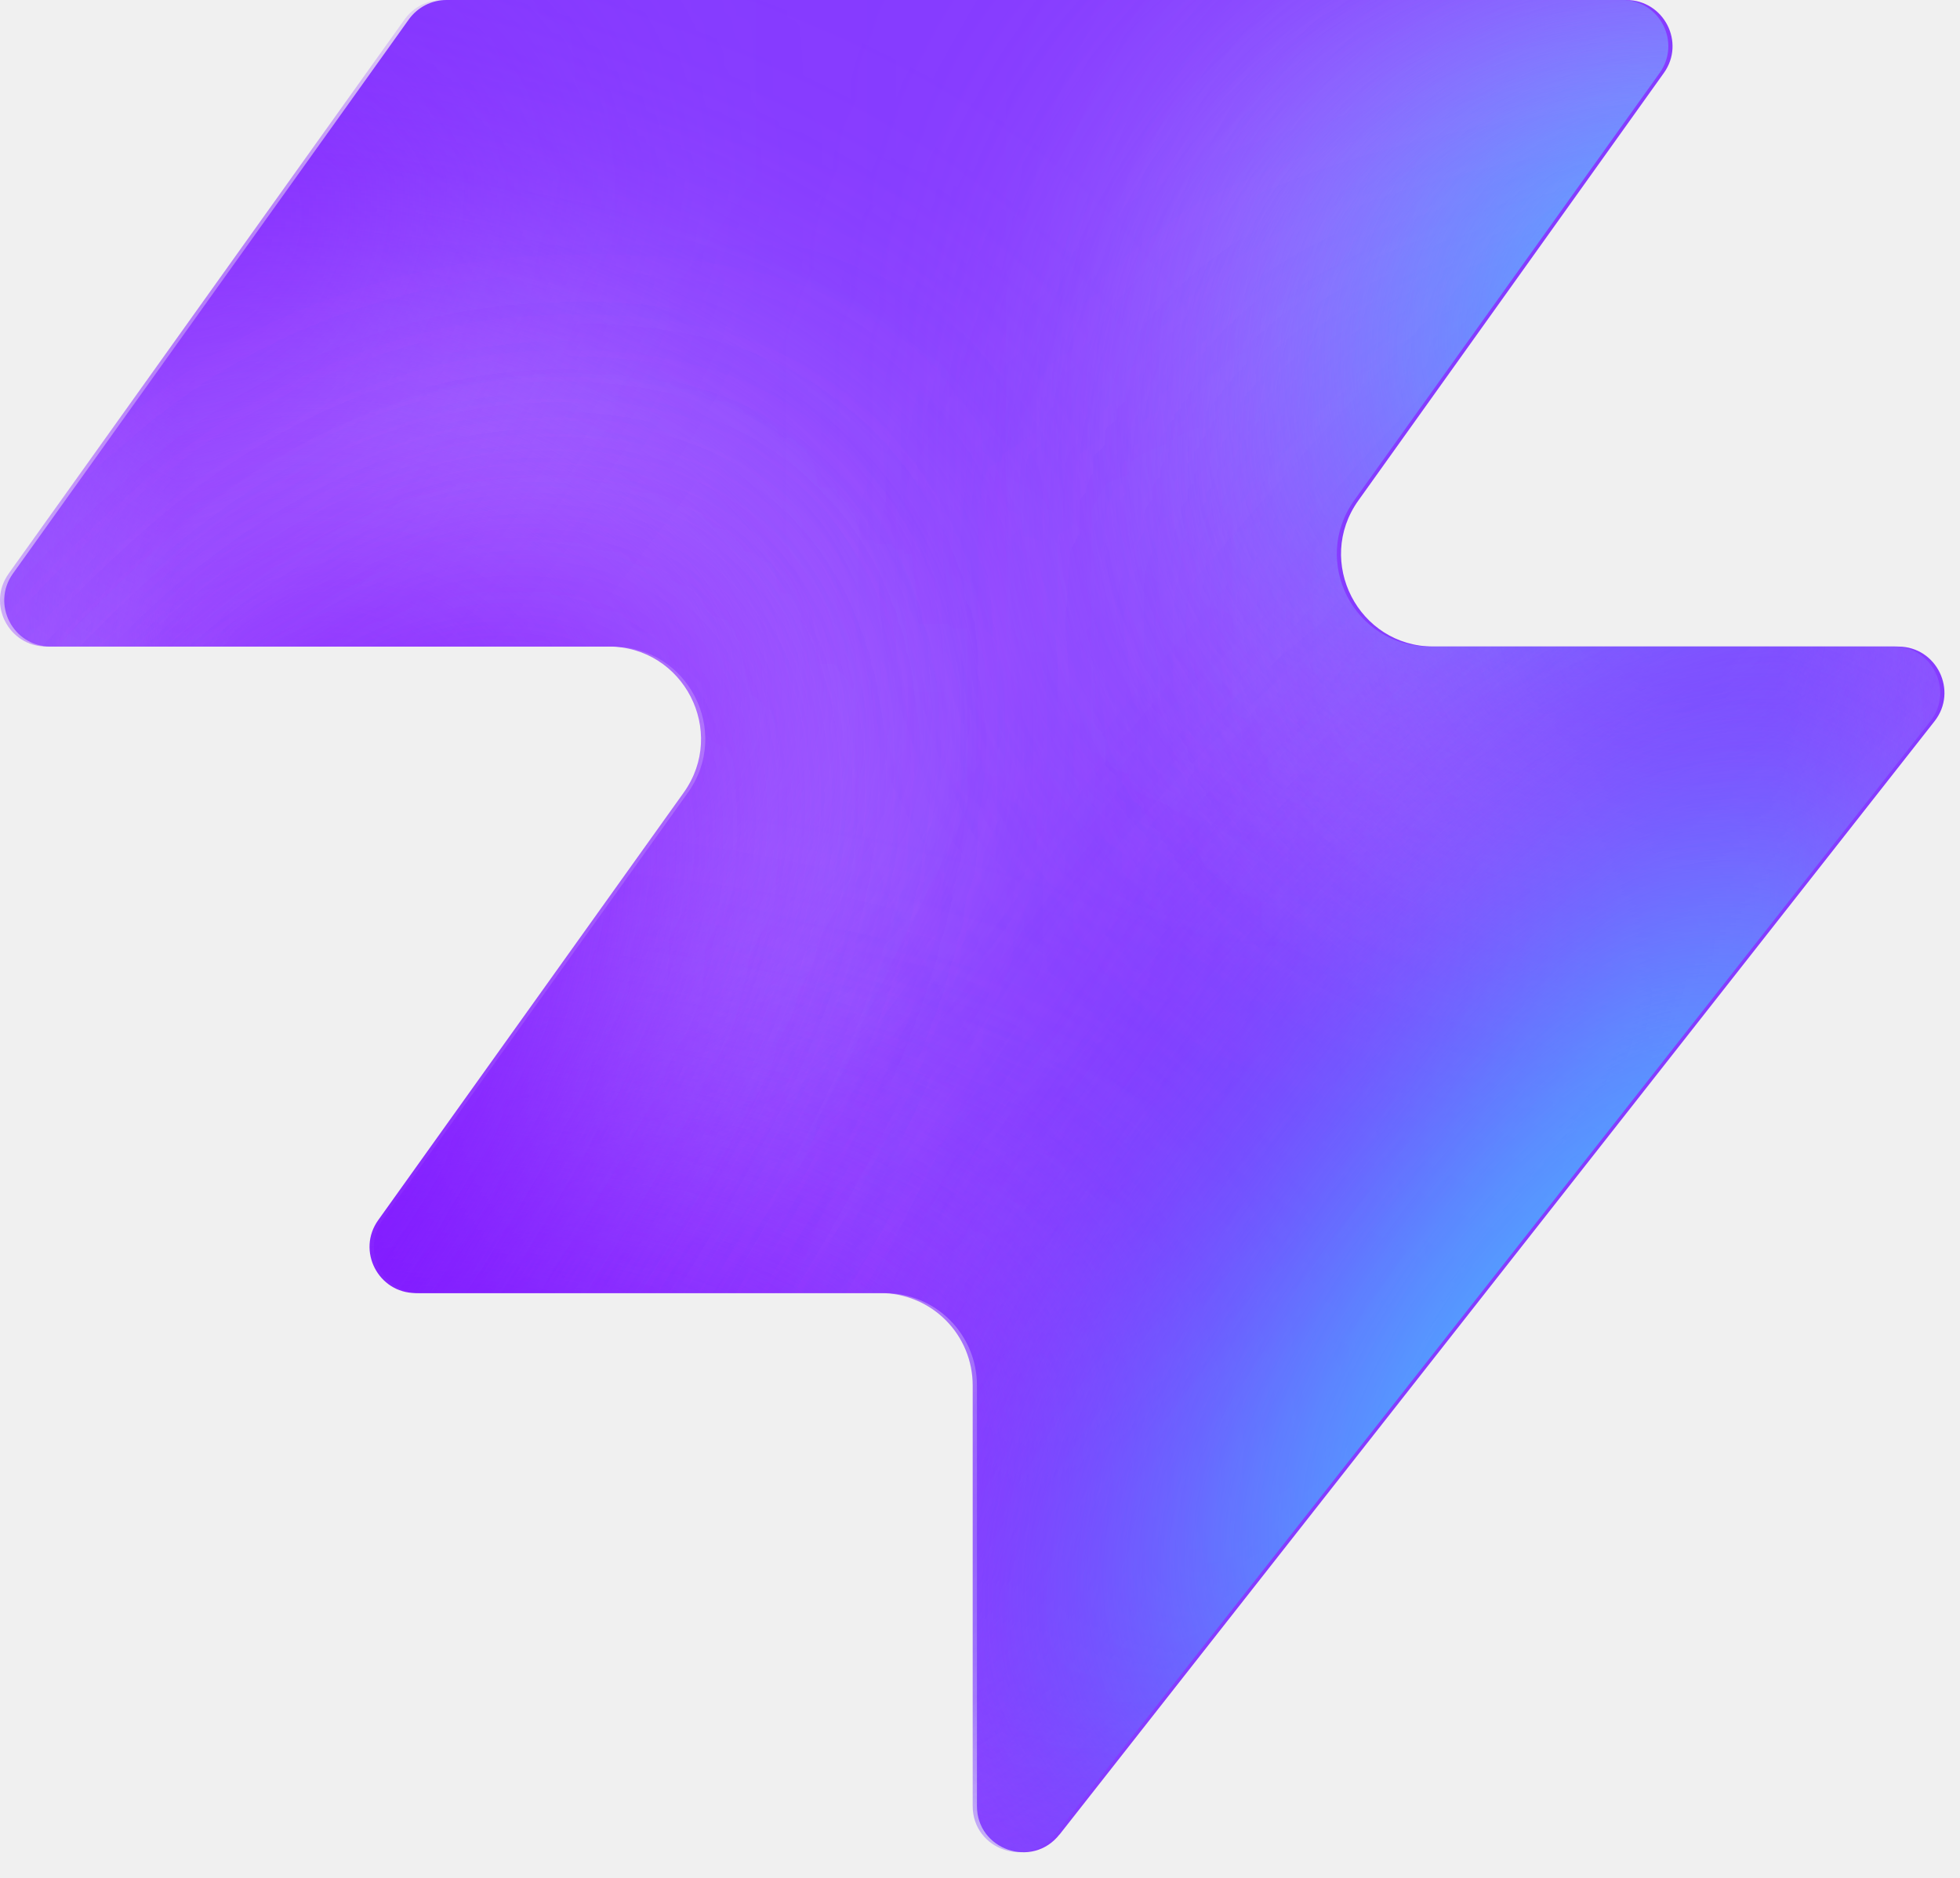
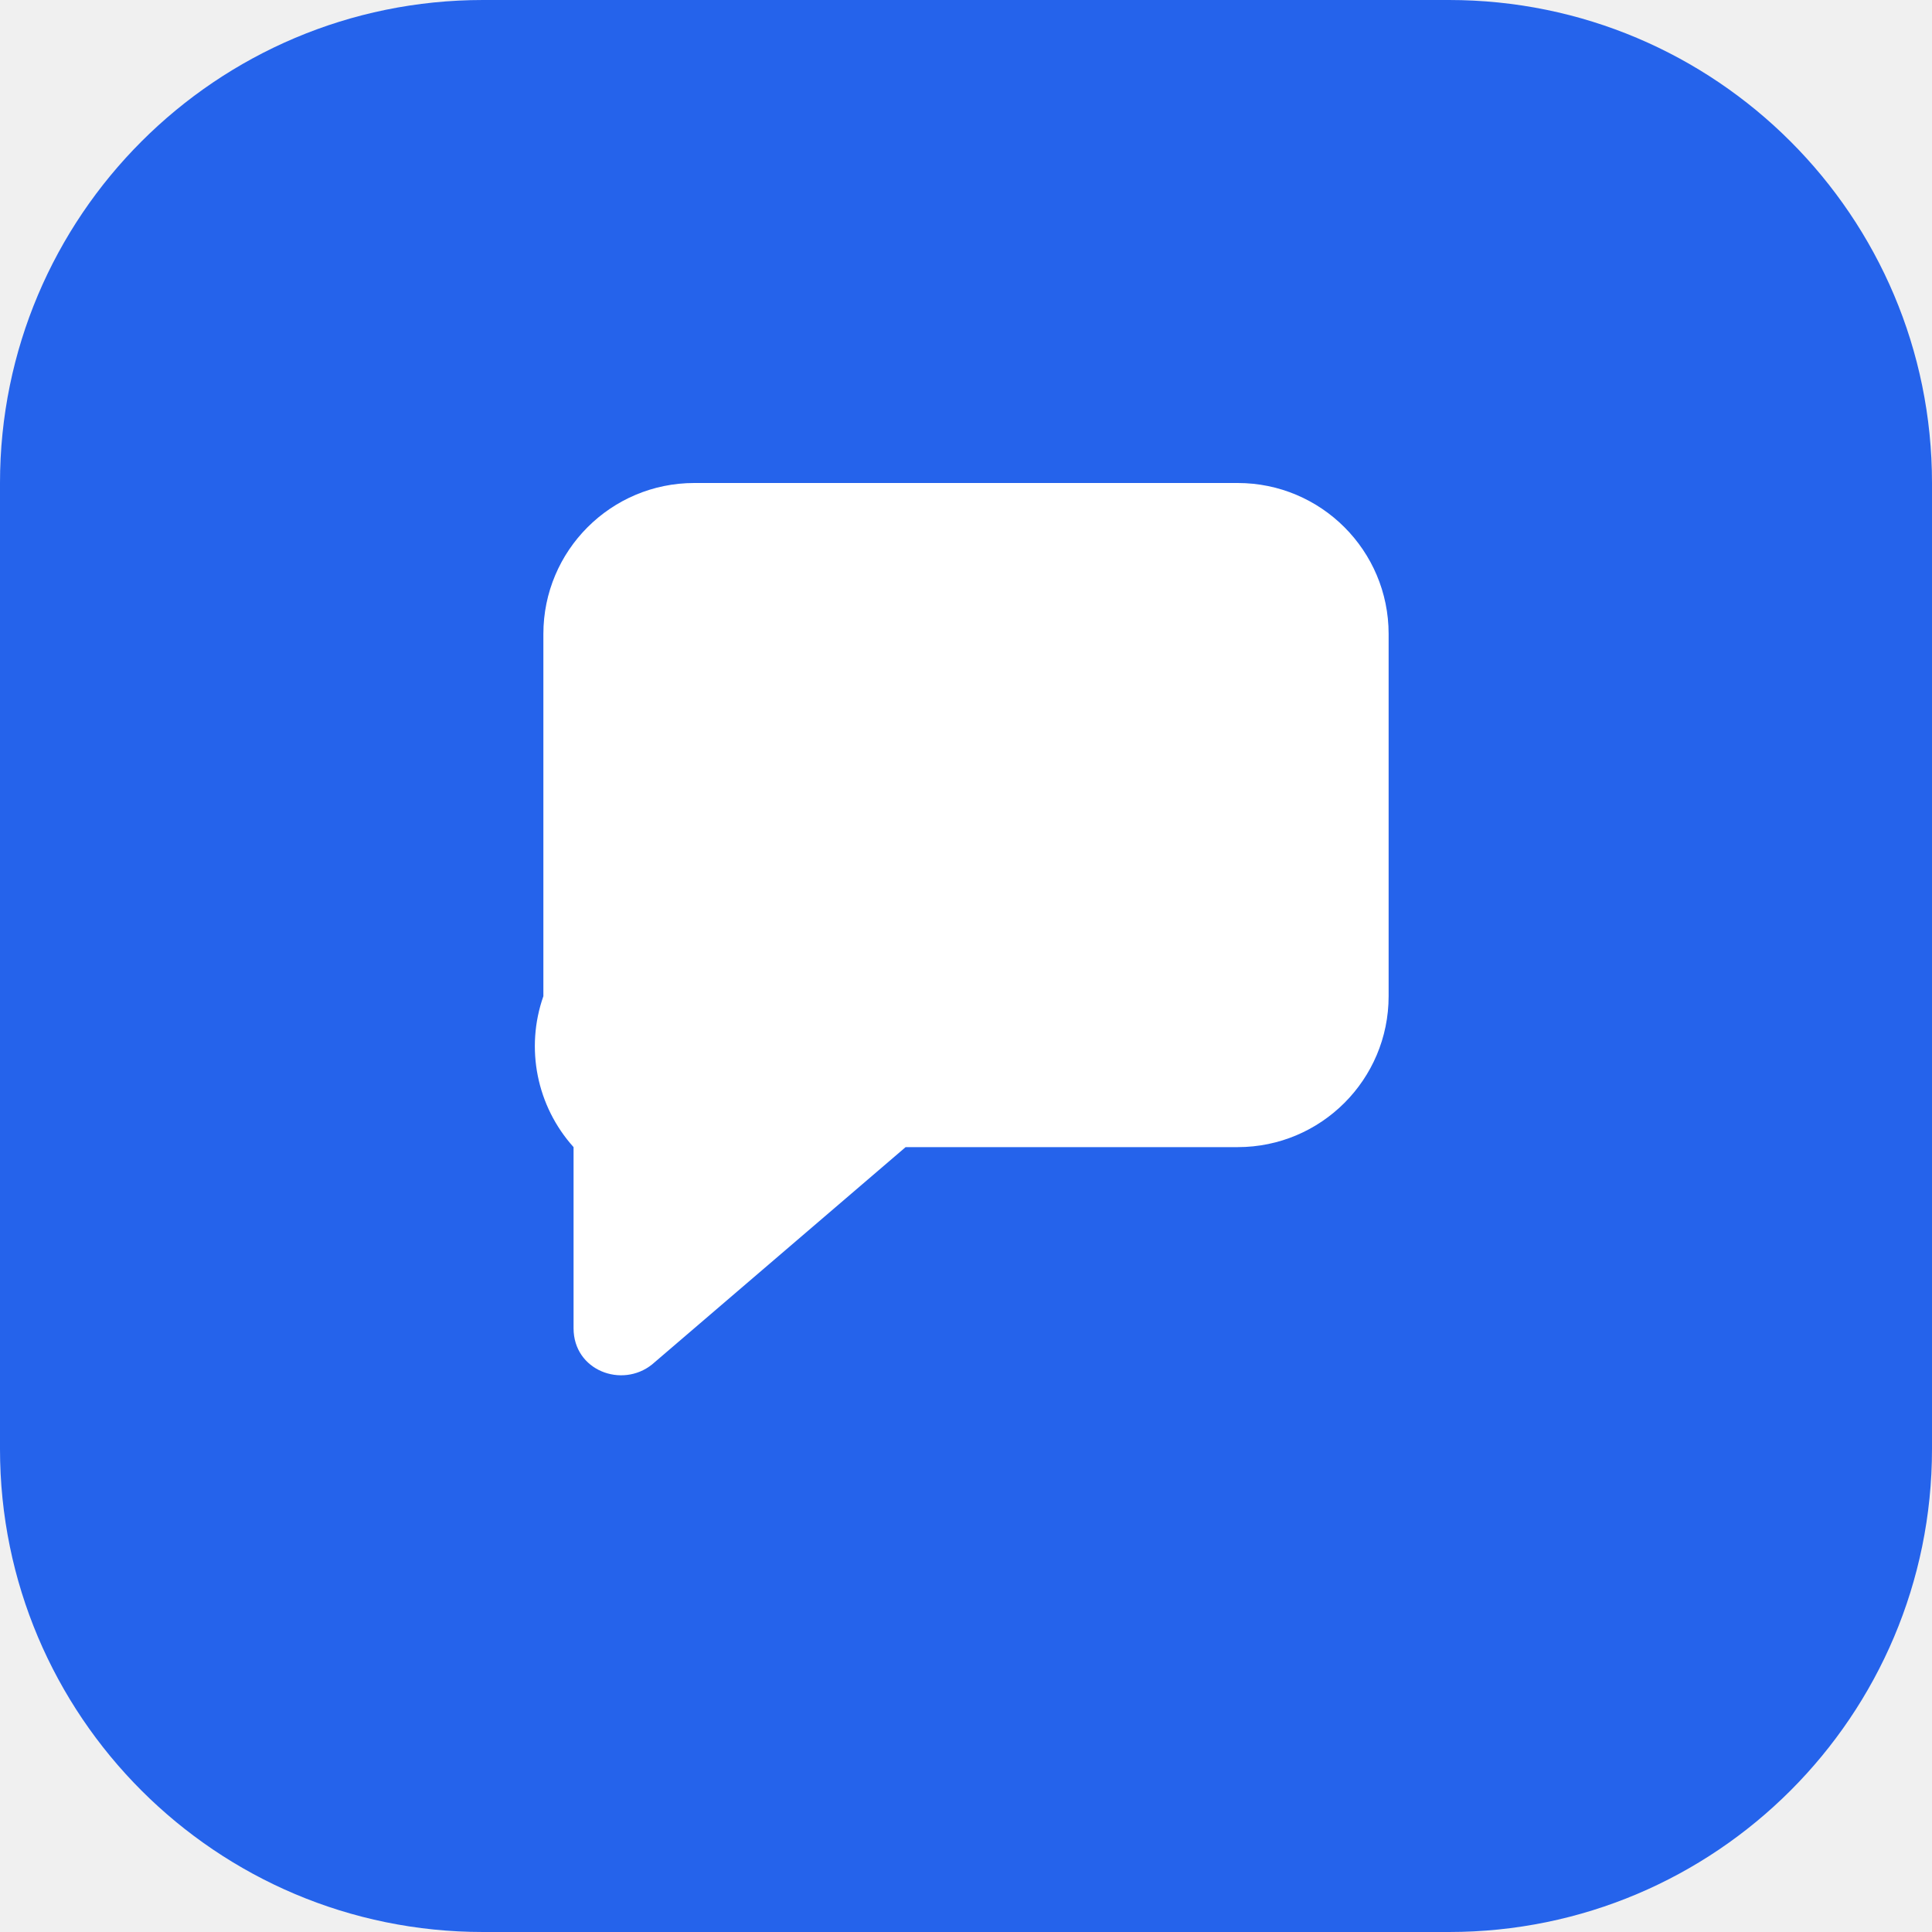
- <svg xmlns="http://www.w3.org/2000/svg" width="48" height="46" fill="none" viewBox="0 0 48 46">
-   <path fill="#863bff" d="M25.946 44.938c-.664.845-2.021.375-2.021-.698V33.937a2.26 2.26 0 0 0-2.262-2.262H10.287c-.92 0-1.456-1.04-.92-1.788l7.48-10.471c1.07-1.497 0-3.578-1.842-3.578H1.237c-.92 0-1.456-1.04-.92-1.788L10.013.474c.214-.297.556-.474.92-.474h28.894c.92 0 1.456 1.04.92 1.788l-7.48 10.471c-1.07 1.498 0 3.579 1.842 3.579h11.377c.943 0 1.473 1.088.89 1.83L25.947 44.94z" style="fill:#863bff;fill:color(display-p3 .525 .23 1);fill-opacity:1" />
-   <mask id="a" width="48" height="46" x="0" y="0" maskUnits="userSpaceOnUse" style="mask-type:alpha">
-     <path fill="#000" d="M25.842 44.938c-.664.844-2.021.375-2.021-.698V33.937a2.26 2.26 0 0 0-2.262-2.262H10.183c-.92 0-1.456-1.04-.92-1.788l7.48-10.471c1.07-1.498 0-3.579-1.842-3.579H1.133c-.92 0-1.456-1.04-.92-1.787L9.91.473c.214-.297.556-.474.92-.474h28.894c.92 0 1.456 1.04.92 1.788l-7.48 10.471c-1.07 1.498 0 3.578 1.842 3.578h11.377c.943 0 1.473 1.088.89 1.832L25.843 44.94z" style="fill:#000;fill-opacity:1" />
-   </mask>
-   <g mask="url(#a)">
-     <g filter="url(#b)">
-       <ellipse cx="5.508" cy="14.704" fill="#ede6ff" rx="5.508" ry="14.704" style="fill:#ede6ff;fill:color(display-p3 .927 .903 1);fill-opacity:1" transform="matrix(.00324 1 1 -.00324 -4.47 31.516)" />
-     </g>
-     <g filter="url(#c)">
-       <ellipse cx="10.399" cy="29.851" fill="#ede6ff" rx="10.399" ry="29.851" style="fill:#ede6ff;fill:color(display-p3 .927 .903 1);fill-opacity:1" transform="matrix(.00324 1 1 -.00324 -39.328 7.883)" />
-     </g>
-     <g filter="url(#d)">
-       <ellipse cx="5.508" cy="30.487" fill="#7e14ff" rx="5.508" ry="30.487" style="fill:#7e14ff;fill:color(display-p3 .492 .077 1);fill-opacity:1" transform="rotate(89.814 -25.913 -14.639)scale(1 -1)" />
-     </g>
-     <g filter="url(#e)">
-       <ellipse cx="5.508" cy="30.599" fill="#7e14ff" rx="5.508" ry="30.599" style="fill:#7e14ff;fill:color(display-p3 .492 .077 1);fill-opacity:1" transform="rotate(89.814 -32.644 -3.334)scale(1 -1)" />
-     </g>
-     <g filter="url(#f)">
-       <ellipse cx="5.508" cy="30.599" fill="#7e14ff" rx="5.508" ry="30.599" style="fill:#7e14ff;fill:color(display-p3 .492 .077 1);fill-opacity:1" transform="matrix(.00324 1 1 -.00324 -34.34 30.47)" />
-     </g>
-     <g filter="url(#g)">
-       <ellipse cx="14.072" cy="22.078" fill="#ede6ff" rx="14.072" ry="22.078" style="fill:#ede6ff;fill:color(display-p3 .927 .903 1);fill-opacity:1" transform="rotate(93.35 24.506 48.493)scale(-1 1)" />
-     </g>
-     <g filter="url(#h)">
-       <ellipse cx="3.47" cy="21.501" fill="#7e14ff" rx="3.47" ry="21.501" style="fill:#7e14ff;fill:color(display-p3 .492 .077 1);fill-opacity:1" transform="rotate(89.009 28.708 47.59)scale(-1 1)" />
-     </g>
-     <g filter="url(#i)">
-       <ellipse cx="3.47" cy="21.501" fill="#7e14ff" rx="3.47" ry="21.501" style="fill:#7e14ff;fill:color(display-p3 .492 .077 1);fill-opacity:1" transform="rotate(89.009 28.708 47.59)scale(-1 1)" />
-     </g>
-     <g filter="url(#j)">
-       <ellipse cx=".387" cy="8.972" fill="#7e14ff" rx="4.407" ry="29.108" style="fill:#7e14ff;fill:color(display-p3 .492 .077 1);fill-opacity:1" transform="rotate(39.51 .387 8.972)" />
-     </g>
-     <g filter="url(#k)">
-       <ellipse cx="47.523" cy="-6.092" fill="#7e14ff" rx="4.407" ry="29.108" style="fill:#7e14ff;fill:color(display-p3 .492 .077 1);fill-opacity:1" transform="rotate(37.892 47.523 -6.092)" />
-     </g>
-     <g filter="url(#l)">
-       <ellipse cx="41.412" cy="6.333" fill="#47bfff" rx="5.971" ry="9.665" style="fill:#47bfff;fill:color(display-p3 .28 .748 1);fill-opacity:1" transform="rotate(37.892 41.412 6.333)" />
-     </g>
-     <g filter="url(#m)">
-       <ellipse cx="-1.879" cy="38.332" fill="#7e14ff" rx="4.407" ry="29.108" style="fill:#7e14ff;fill:color(display-p3 .492 .077 1);fill-opacity:1" transform="rotate(37.892 -1.88 38.332)" />
-     </g>
-     <g filter="url(#n)">
-       <ellipse cx="-1.879" cy="38.332" fill="#7e14ff" rx="4.407" ry="29.108" style="fill:#7e14ff;fill:color(display-p3 .492 .077 1);fill-opacity:1" transform="rotate(37.892 -1.88 38.332)" />
-     </g>
-     <g filter="url(#o)">
-       <ellipse cx="35.651" cy="29.907" fill="#7e14ff" rx="4.407" ry="29.108" style="fill:#7e14ff;fill:color(display-p3 .492 .077 1);fill-opacity:1" transform="rotate(37.892 35.651 29.907)" />
-     </g>
-     <g filter="url(#p)">
-       <ellipse cx="38.418" cy="32.4" fill="#47bfff" rx="5.971" ry="15.297" style="fill:#47bfff;fill:color(display-p3 .28 .748 1);fill-opacity:1" transform="rotate(37.892 38.418 32.4)" />
-     </g>
-   </g>
-   <defs>
-     <filter id="b" width="60.045" height="41.654" x="-19.77" y="16.149" color-interpolation-filters="sRGB" filterUnits="userSpaceOnUse">
-       <feFlood flood-opacity="0" result="BackgroundImageFix" />
-       <feBlend in="SourceGraphic" in2="BackgroundImageFix" result="shape" />
-       <feGaussianBlur result="effect1_foregroundBlur_2002_17158" stdDeviation="7.659" />
-     </filter>
-     <filter id="c" width="90.34" height="51.437" x="-54.613" y="-7.533" color-interpolation-filters="sRGB" filterUnits="userSpaceOnUse">
-       <feFlood flood-opacity="0" result="BackgroundImageFix" />
-       <feBlend in="SourceGraphic" in2="BackgroundImageFix" result="shape" />
-       <feGaussianBlur result="effect1_foregroundBlur_2002_17158" stdDeviation="7.659" />
-     </filter>
-     <filter id="d" width="79.355" height="29.4" x="-49.64" y="2.03" color-interpolation-filters="sRGB" filterUnits="userSpaceOnUse">
-       <feFlood flood-opacity="0" result="BackgroundImageFix" />
-       <feBlend in="SourceGraphic" in2="BackgroundImageFix" result="shape" />
-       <feGaussianBlur result="effect1_foregroundBlur_2002_17158" stdDeviation="4.596" />
-     </filter>
-     <filter id="e" width="79.579" height="29.4" x="-45.045" y="20.029" color-interpolation-filters="sRGB" filterUnits="userSpaceOnUse">
-       <feFlood flood-opacity="0" result="BackgroundImageFix" />
-       <feBlend in="SourceGraphic" in2="BackgroundImageFix" result="shape" />
-       <feGaussianBlur result="effect1_foregroundBlur_2002_17158" stdDeviation="4.596" />
-     </filter>
-     <filter id="f" width="79.579" height="29.4" x="-43.513" y="21.178" color-interpolation-filters="sRGB" filterUnits="userSpaceOnUse">
-       <feFlood flood-opacity="0" result="BackgroundImageFix" />
-       <feBlend in="SourceGraphic" in2="BackgroundImageFix" result="shape" />
-       <feGaussianBlur result="effect1_foregroundBlur_2002_17158" stdDeviation="4.596" />
-     </filter>
-     <filter id="g" width="74.749" height="58.852" x="15.756" y="-17.901" color-interpolation-filters="sRGB" filterUnits="userSpaceOnUse">
-       <feFlood flood-opacity="0" result="BackgroundImageFix" />
-       <feBlend in="SourceGraphic" in2="BackgroundImageFix" result="shape" />
-       <feGaussianBlur result="effect1_foregroundBlur_2002_17158" stdDeviation="7.659" />
-     </filter>
-     <filter id="h" width="61.377" height="25.362" x="23.548" y="2.284" color-interpolation-filters="sRGB" filterUnits="userSpaceOnUse">
-       <feFlood flood-opacity="0" result="BackgroundImageFix" />
-       <feBlend in="SourceGraphic" in2="BackgroundImageFix" result="shape" />
-       <feGaussianBlur result="effect1_foregroundBlur_2002_17158" stdDeviation="4.596" />
-     </filter>
-     <filter id="i" width="61.377" height="25.362" x="23.548" y="2.284" color-interpolation-filters="sRGB" filterUnits="userSpaceOnUse">
-       <feFlood flood-opacity="0" result="BackgroundImageFix" />
-       <feBlend in="SourceGraphic" in2="BackgroundImageFix" result="shape" />
-       <feGaussianBlur result="effect1_foregroundBlur_2002_17158" stdDeviation="4.596" />
-     </filter>
-     <filter id="j" width="56.045" height="63.649" x="-27.636" y="-22.853" color-interpolation-filters="sRGB" filterUnits="userSpaceOnUse">
-       <feFlood flood-opacity="0" result="BackgroundImageFix" />
-       <feBlend in="SourceGraphic" in2="BackgroundImageFix" result="shape" />
-       <feGaussianBlur result="effect1_foregroundBlur_2002_17158" stdDeviation="4.596" />
-     </filter>
-     <filter id="k" width="54.814" height="64.646" x="20.116" y="-38.415" color-interpolation-filters="sRGB" filterUnits="userSpaceOnUse">
-       <feFlood flood-opacity="0" result="BackgroundImageFix" />
-       <feBlend in="SourceGraphic" in2="BackgroundImageFix" result="shape" />
-       <feGaussianBlur result="effect1_foregroundBlur_2002_17158" stdDeviation="4.596" />
-     </filter>
-     <filter id="l" width="33.541" height="35.313" x="24.641" y="-11.323" color-interpolation-filters="sRGB" filterUnits="userSpaceOnUse">
-       <feFlood flood-opacity="0" result="BackgroundImageFix" />
-       <feBlend in="SourceGraphic" in2="BackgroundImageFix" result="shape" />
-       <feGaussianBlur result="effect1_foregroundBlur_2002_17158" stdDeviation="4.596" />
-     </filter>
-     <filter id="m" width="54.814" height="64.646" x="-29.286" y="6.009" color-interpolation-filters="sRGB" filterUnits="userSpaceOnUse">
-       <feFlood flood-opacity="0" result="BackgroundImageFix" />
-       <feBlend in="SourceGraphic" in2="BackgroundImageFix" result="shape" />
-       <feGaussianBlur result="effect1_foregroundBlur_2002_17158" stdDeviation="4.596" />
-     </filter>
-     <filter id="n" width="54.814" height="64.646" x="-29.286" y="6.009" color-interpolation-filters="sRGB" filterUnits="userSpaceOnUse">
-       <feFlood flood-opacity="0" result="BackgroundImageFix" />
-       <feBlend in="SourceGraphic" in2="BackgroundImageFix" result="shape" />
-       <feGaussianBlur result="effect1_foregroundBlur_2002_17158" stdDeviation="4.596" />
-     </filter>
-     <filter id="o" width="54.814" height="64.646" x="8.244" y="-2.416" color-interpolation-filters="sRGB" filterUnits="userSpaceOnUse">
-       <feFlood flood-opacity="0" result="BackgroundImageFix" />
-       <feBlend in="SourceGraphic" in2="BackgroundImageFix" result="shape" />
-       <feGaussianBlur result="effect1_foregroundBlur_2002_17158" stdDeviation="4.596" />
-     </filter>
-     <filter id="p" width="39.409" height="43.623" x="18.713" y="10.588" color-interpolation-filters="sRGB" filterUnits="userSpaceOnUse">
-       <feFlood flood-opacity="0" result="BackgroundImageFix" />
-       <feBlend in="SourceGraphic" in2="BackgroundImageFix" result="shape" />
-       <feGaussianBlur result="effect1_foregroundBlur_2002_17158" stdDeviation="4.596" />
-     </filter>
-   </defs>
+ <svg xmlns="http://www.w3.org/2000/svg" viewBox="0 0 32 32" fill="none">
+   <rect width="32" height="32" rx="8" fill="#2563eb" />
+   <path fill="#fff" d="M9 10.5A2.5 2.5 0 0 1 11.5 8h9a2.5 2.5 0 0 1 2.5 2.5v6a2.5 2.5 0 0 1-2.5 2.5H15l-4.2 3.6c-.5.4-1.3.1-1.3-.6V19A2.5 2.5 0 0 1 9 16.5z" />
</svg>
